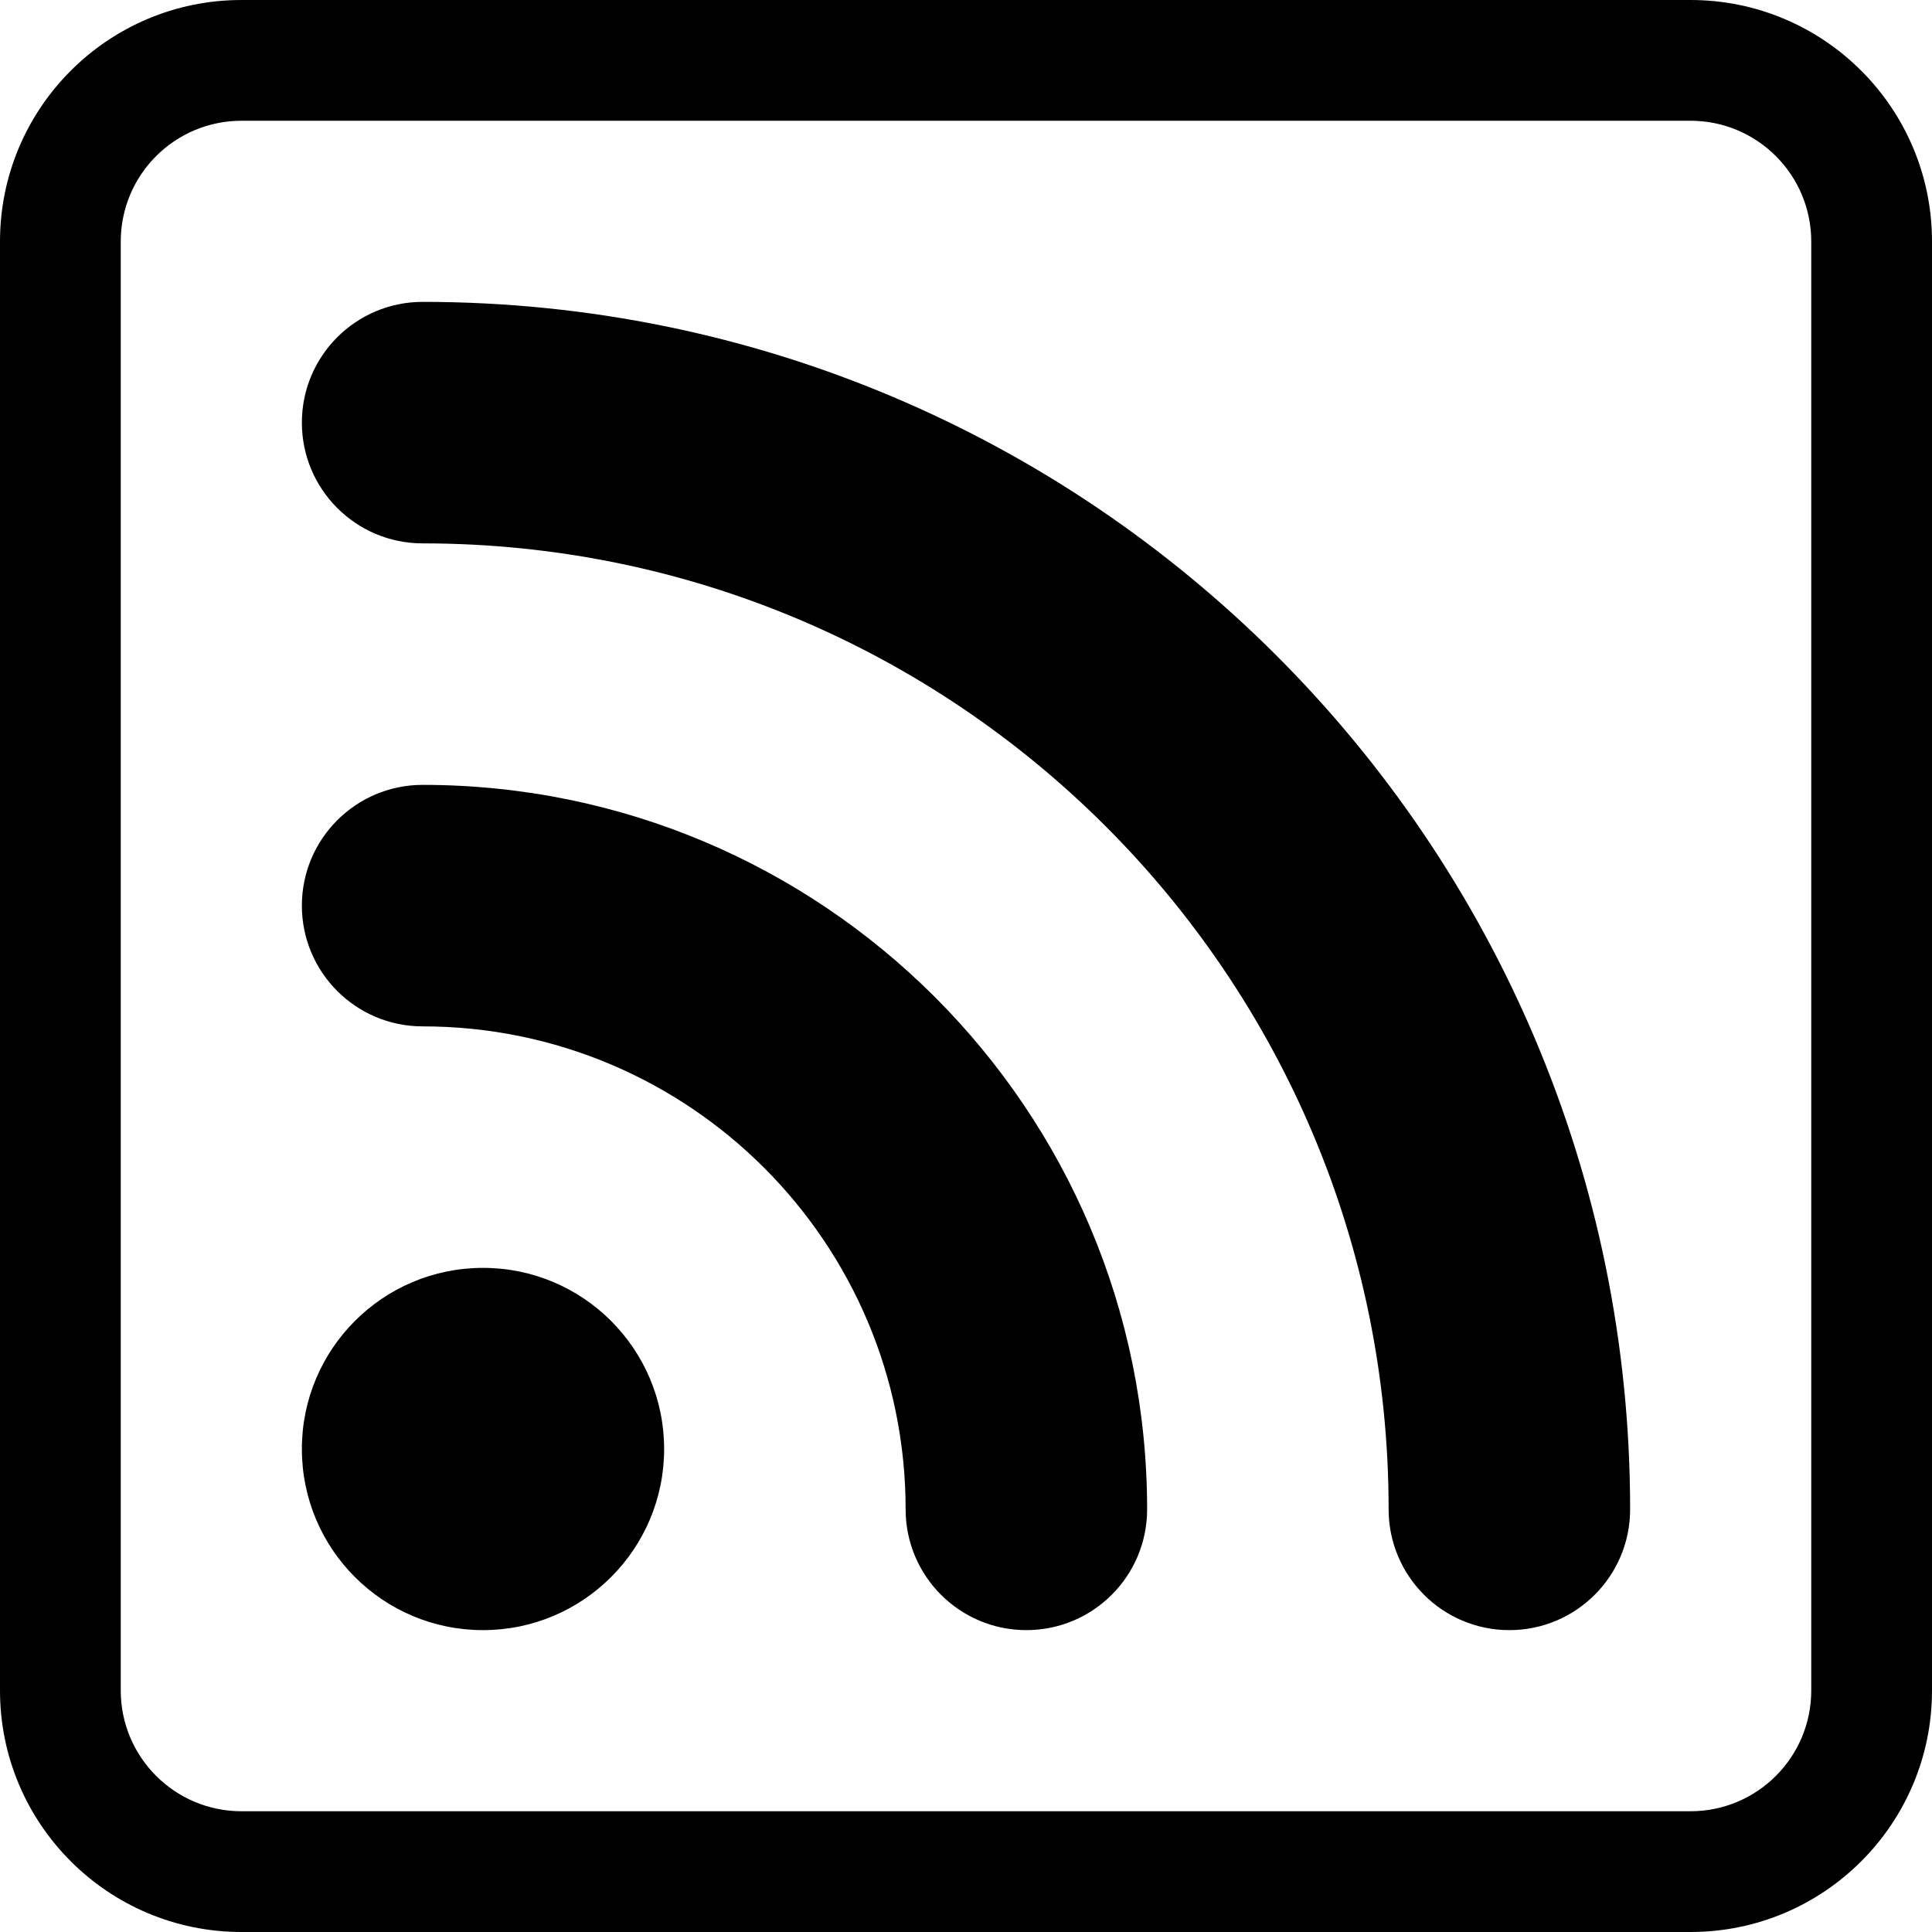
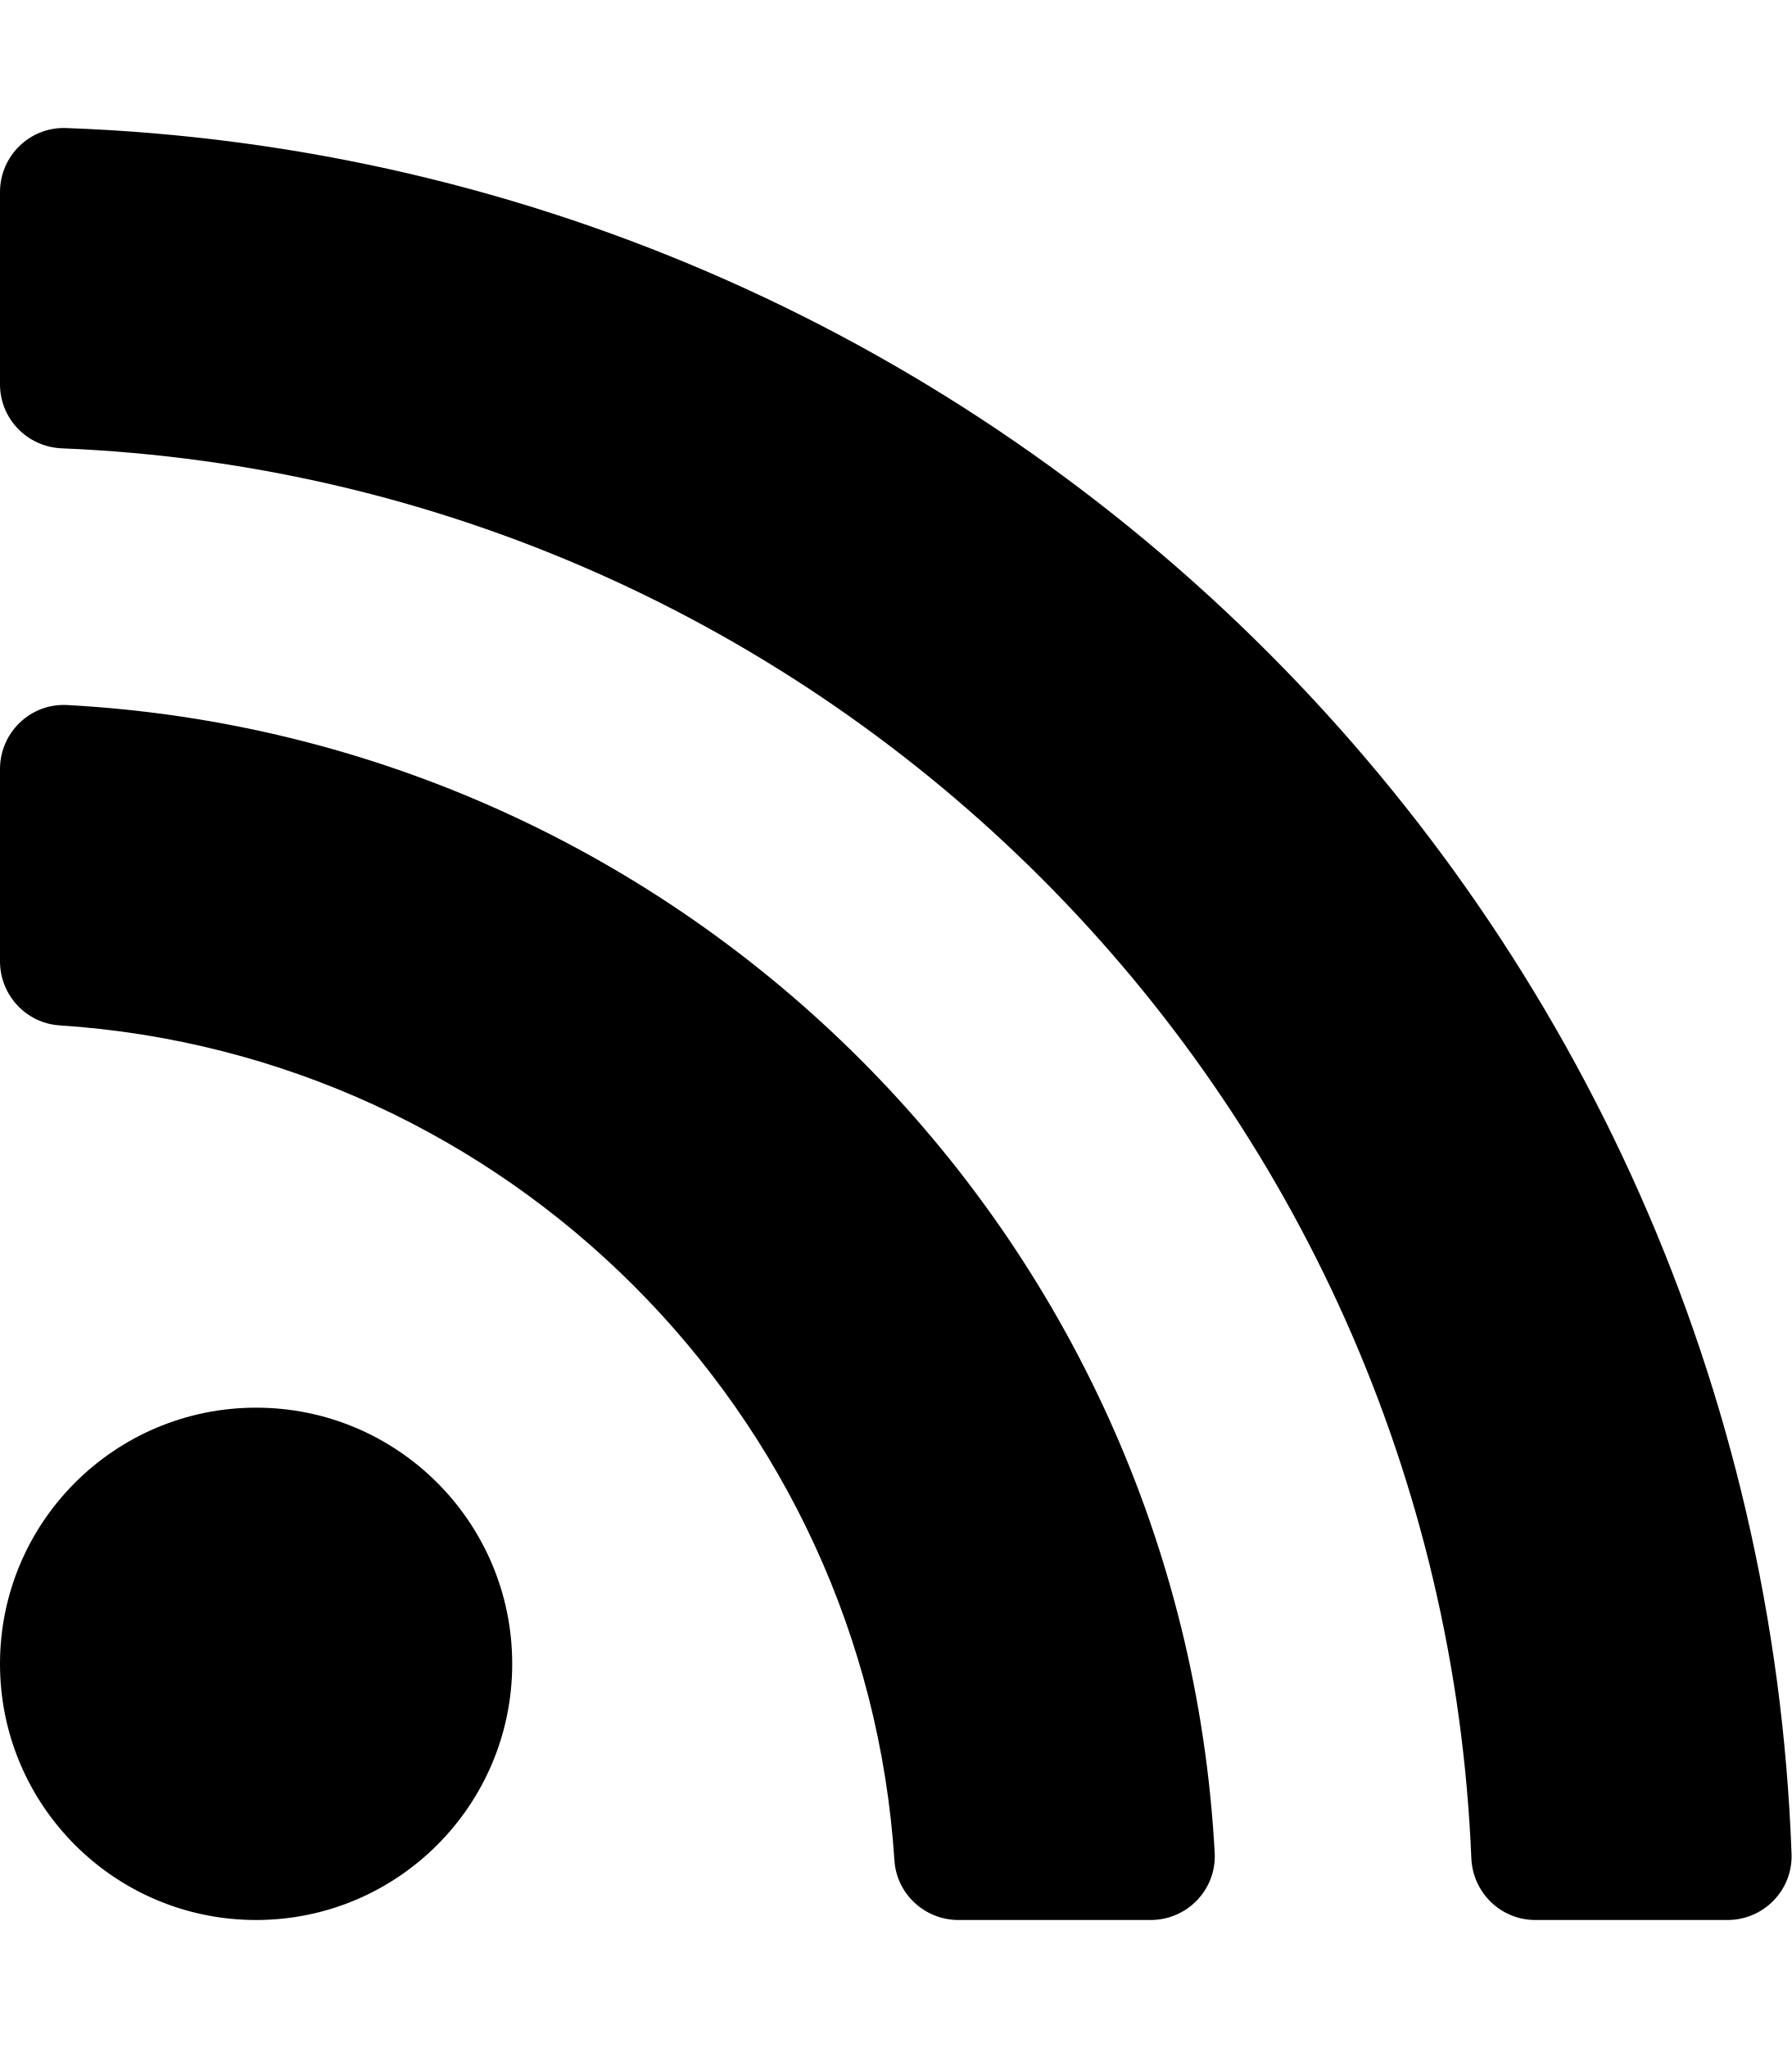
- <svg xmlns="http://www.w3.org/2000/svg" width="16" height="16" fill="currentColor" class="bi bi-rss" viewBox="0 0 16 16">
-   <path d="M14 1a1 1 0 0 1 1 1v12a1 1 0 0 1-1 1H2a1 1 0 0 1-1-1V2a1 1 0 0 1 1-1h12zM2 0a2 2 0 0 0-2 2v12a2 2 0 0 0 2 2h12a2 2 0 0 0 2-2V2a2 2 0 0 0-2-2H2z" />
-   <path d="M5.5 12a1.5 1.5 0 1 1-3 0 1.5 1.5 0 0 1 3 0zm-3-8.5a1 1 0 0 1 1-1c5.523 0 10 4.477 10 10a1 1 0 1 1-2 0 8 8 0 0 0-8-8 1 1 0 0 1-1-1zm0 4a1 1 0 0 1 1-1 6 6 0 0 1 6 6 1 1 0 1 1-2 0 4 4 0 0 0-4-4 1 1 0 0 1-1-1z" />
+ <svg xmlns="http://www.w3.org/2000/svg" viewBox="0 0 448 512">
+   <path d="M128.081 415.959c0 35.369-28.672 64.041-64.041 64.041S0 451.328 0 415.959s28.672-64.041 64.041-64.041 64.04 28.673 64.04 64.041zm175.66 47.25c-8.354-154.6-132.185-278.587-286.95-286.95C7.656 175.765 0 183.105 0 192.253v48.069c0 8.415 6.49 15.472 14.887 16.018 111.832 7.284 201.473 96.702 208.772 208.772.547 8.397 7.604 14.887 16.018 14.887h48.069c9.149.001 16.489-7.655 15.995-16.79zm144.249.288C439.596 229.677 251.465 40.445 16.503 32.01 7.473 31.686 0 38.981 0 48.016v48.068c0 8.625 6.835 15.645 15.453 15.999 191.179 7.839 344.627 161.316 352.465 352.465.353 8.618 7.373 15.453 15.999 15.453h48.068c9.034-.001 16.329-7.474 16.005-16.504z" />
</svg>
